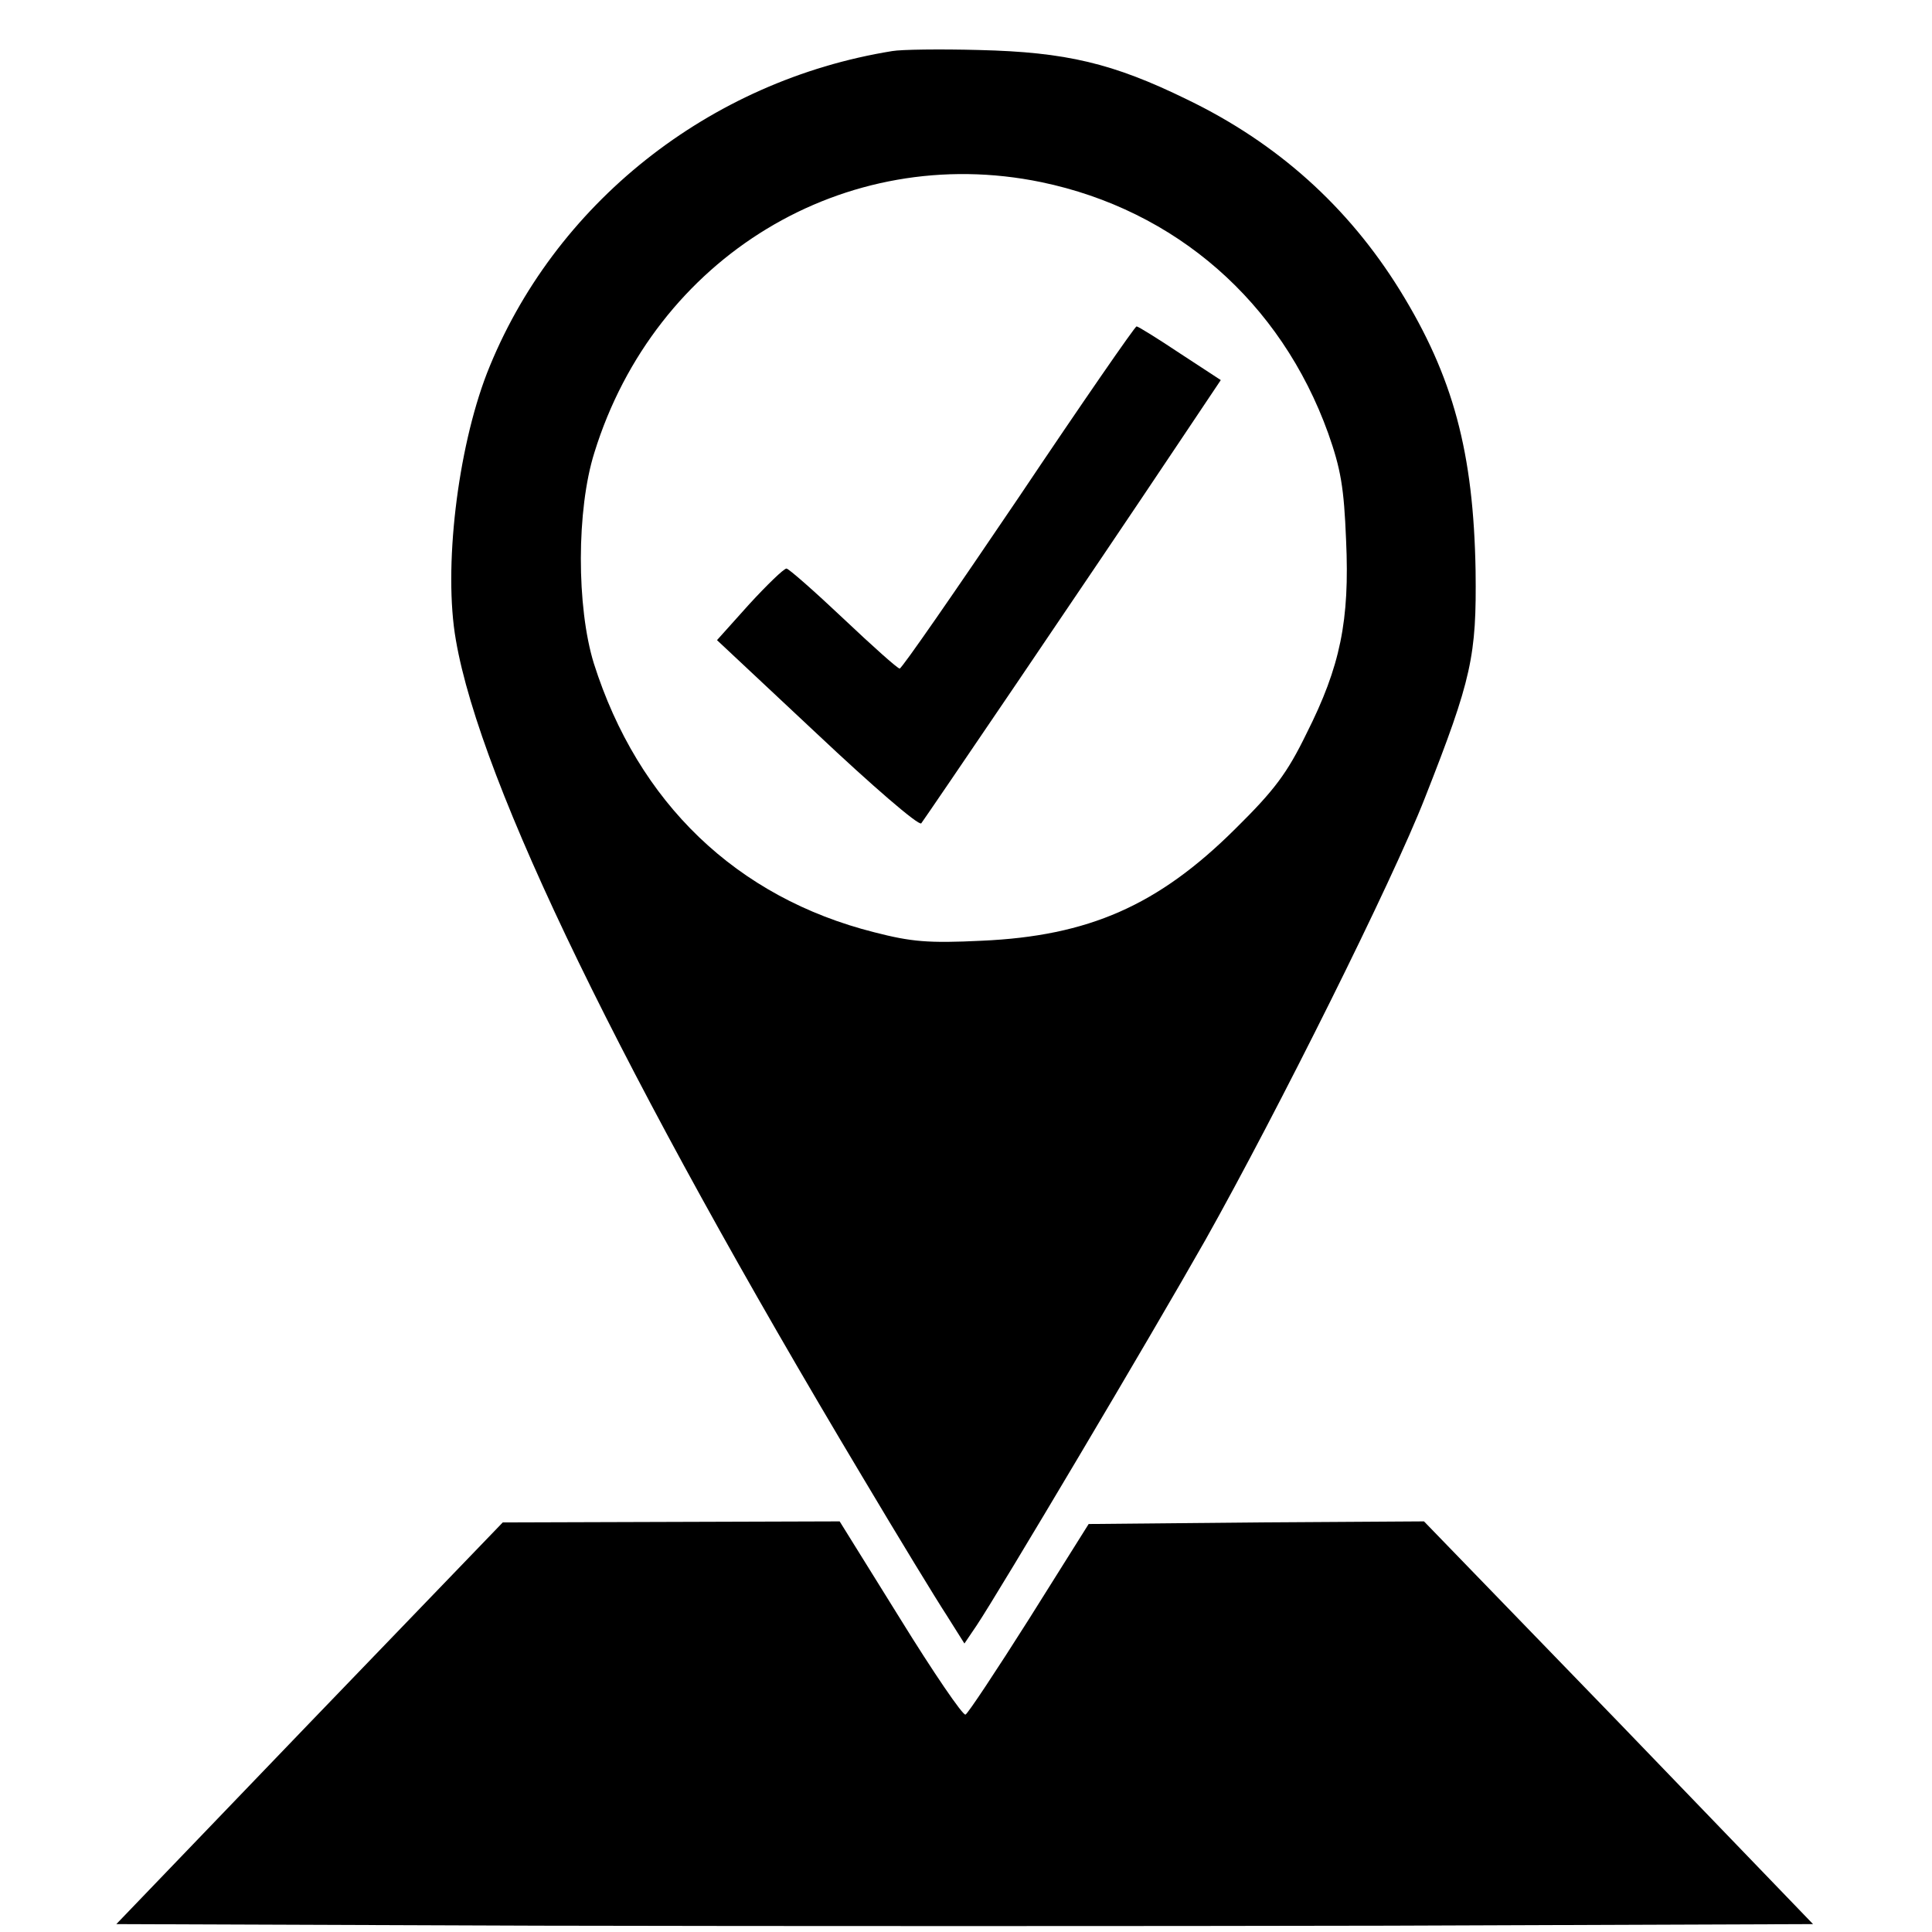
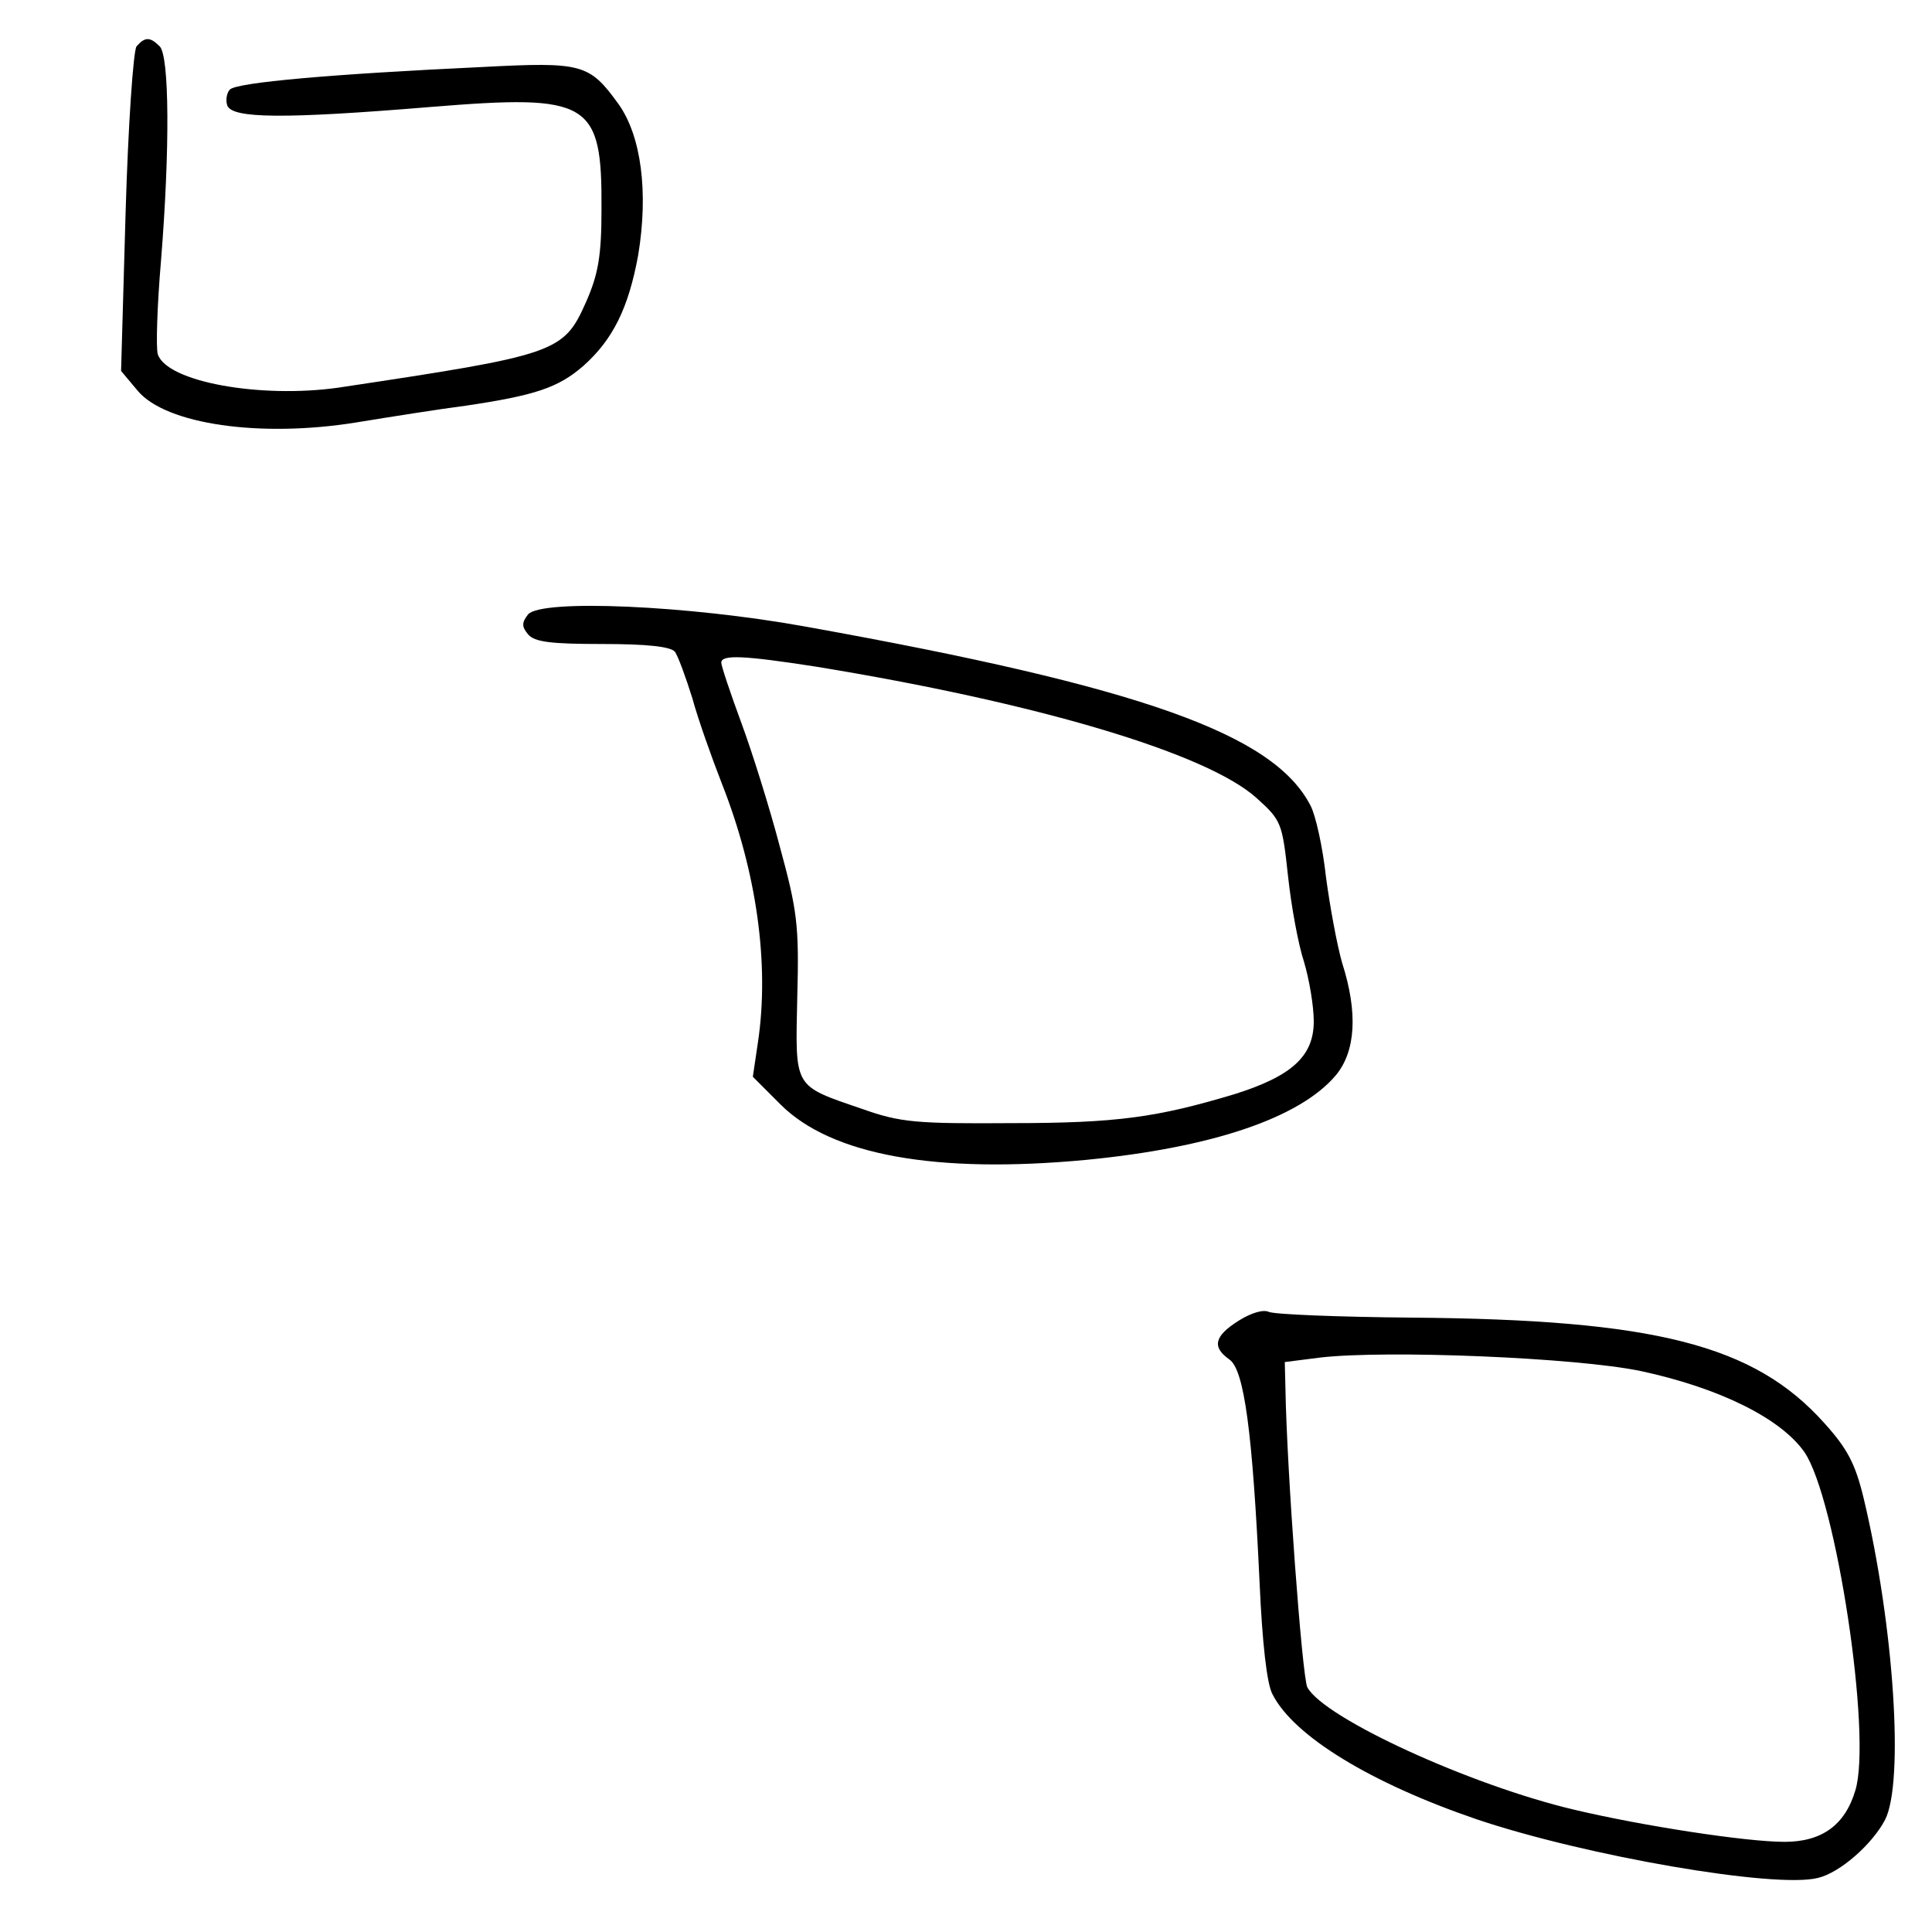
- <svg xmlns="http://www.w3.org/2000/svg" version="1.0" width="367pt" height="367pt" viewBox="0 0 367 367" preserveAspectRatio="xMidYMid meet">
-   <g transform="translate(0,367) scale(0.1,-0.1)" fill="#000000" stroke="none">
-     <path d="M1695 3573 c-348 -56 -644 -291 -770 -612 -56 -145 -83 -371 -59 -507 47 -273 318 -830 772 -1589 69 -116 141 -234 160 -263 l34 -54 23 34 c41 61 332 551 435 733 137 244 355 681 417 840 89 226 98 269 96 431 -4 224 -42 368 -144 533 -98 158 -232 279 -404 362 -141 69 -230 90 -395 94 -74 2 -148 1 -165 -2z m283 -249 c255 -53 455 -227 545 -477 24 -68 30 -103 34 -203 7 -153 -11 -240 -75 -367 -37 -76 -61 -108 -136 -182 -146 -145 -278 -203 -481 -212 -102 -5 -134 -2 -204 16 -262 66 -449 246 -533 511 -33 107 -33 292 1 400 115 372 476 591 849 514z" />
-     <path d="M1935 2725 c-121 -179 -222 -325 -226 -325 -4 0 -52 43 -107 95 -55 52 -104 95 -108 95 -5 0 -37 -31 -71 -68 l-61 -68 190 -178 c104 -98 193 -175 198 -170 7 9 319 468 488 721 l81 121 -78 51 c-42 28 -79 51 -82 51 -3 0 -104 -146 -224 -325z" />
-     <path d="M588 397 l-367 -382 804 -3 c443 -1 1168 -1 1612 0 l807 3 -369 383 -370 382 -318 -2 -319 -3 -113 -180 c-62 -98 -117 -181 -121 -182 -5 -2 -61 80 -124 182 l-115 185 -320 -1 -320 -1 -367 -381z" />
+ <svg xmlns="http://www.w3.org/2000/svg" version="1.0" width="300pt" height="300pt" viewBox="0 0 300 300" preserveAspectRatio="xMidYMid meet">
+   <g transform="translate(0,300) scale(0.1,-0.1)" fill="#000000" stroke="none">
+     <path d="M212 2928 c-5 -7 -13 -122 -17 -259 l-7 -245 26 -31 c44 -52 190 -73 339 -49 55 9 131 21 170 26 108 16 144 28 183 62 46 41 70 90 85 172 16 97 5 185 -31 235 -45 62 -56 65 -210 57 -235 -11 -382 -24 -393 -35 -5 -5 -7 -17 -4 -25 8 -20 87 -21 317 -2 246 20 265 9 264 -159 0 -72 -5 -101 -24 -144 -35 -79 -46 -82 -385 -133 -121 -17 -266 9 -280 52 -3 10 -1 75 5 145 14 174 13 318 -2 333 -15 15 -23 15 -36 0z" />
+     <path d="M820 2046 c-10 -13 -10 -19 0 -31 10 -12 36 -15 115 -15 70 0 106 -4 113 -12 5 -7 17 -40 27 -72 9 -33 30 -92 46 -133 54 -137 74 -280 56 -401 l-8 -54 43 -43 c79 -79 242 -108 475 -86 195 19 331 65 387 131 31 37 35 97 10 175 -8 28 -19 88 -25 133 -5 46 -16 96 -24 111 -57 111 -261 184 -784 278 -182 33 -410 43 -431 19z m446 -81 c343 -56 607 -134 685 -204 39 -35 40 -39 49 -121 5 -47 16 -107 25 -134 8 -27 15 -68 15 -92 0 -54 -34 -85 -123 -113 -120 -36 -182 -45 -347 -45 -147 -1 -172 1 -231 22 -108 37 -104 31 -101 174 3 111 0 134 -27 233 -16 61 -43 147 -60 193 -17 46 -31 88 -31 93 0 13 36 11 146 -6z" />
+     <path d="M1923 949 c-38 -24 -41 -41 -14 -60 23 -16 36 -112 47 -349 4 -89 11 -155 20 -171 33 -65 153 -138 317 -194 169 -57 464 -108 530 -91 34 8 84 52 104 90 30 58 14 302 -33 499 -13 54 -25 77 -61 117 -109 122 -263 161 -641 164 -114 1 -214 5 -222 9 -9 4 -28 -2 -47 -14z m625 -78 c121 -26 217 -73 254 -126 49 -72 105 -440 79 -525 -16 -54 -52 -80 -110 -80 -60 0 -222 25 -327 50 -161 38 -388 142 -414 190 -8 16 -32 339 -34 465 l-1 40 55 7 c103 12 398 0 498 -21z" />
  </g>
</svg>
